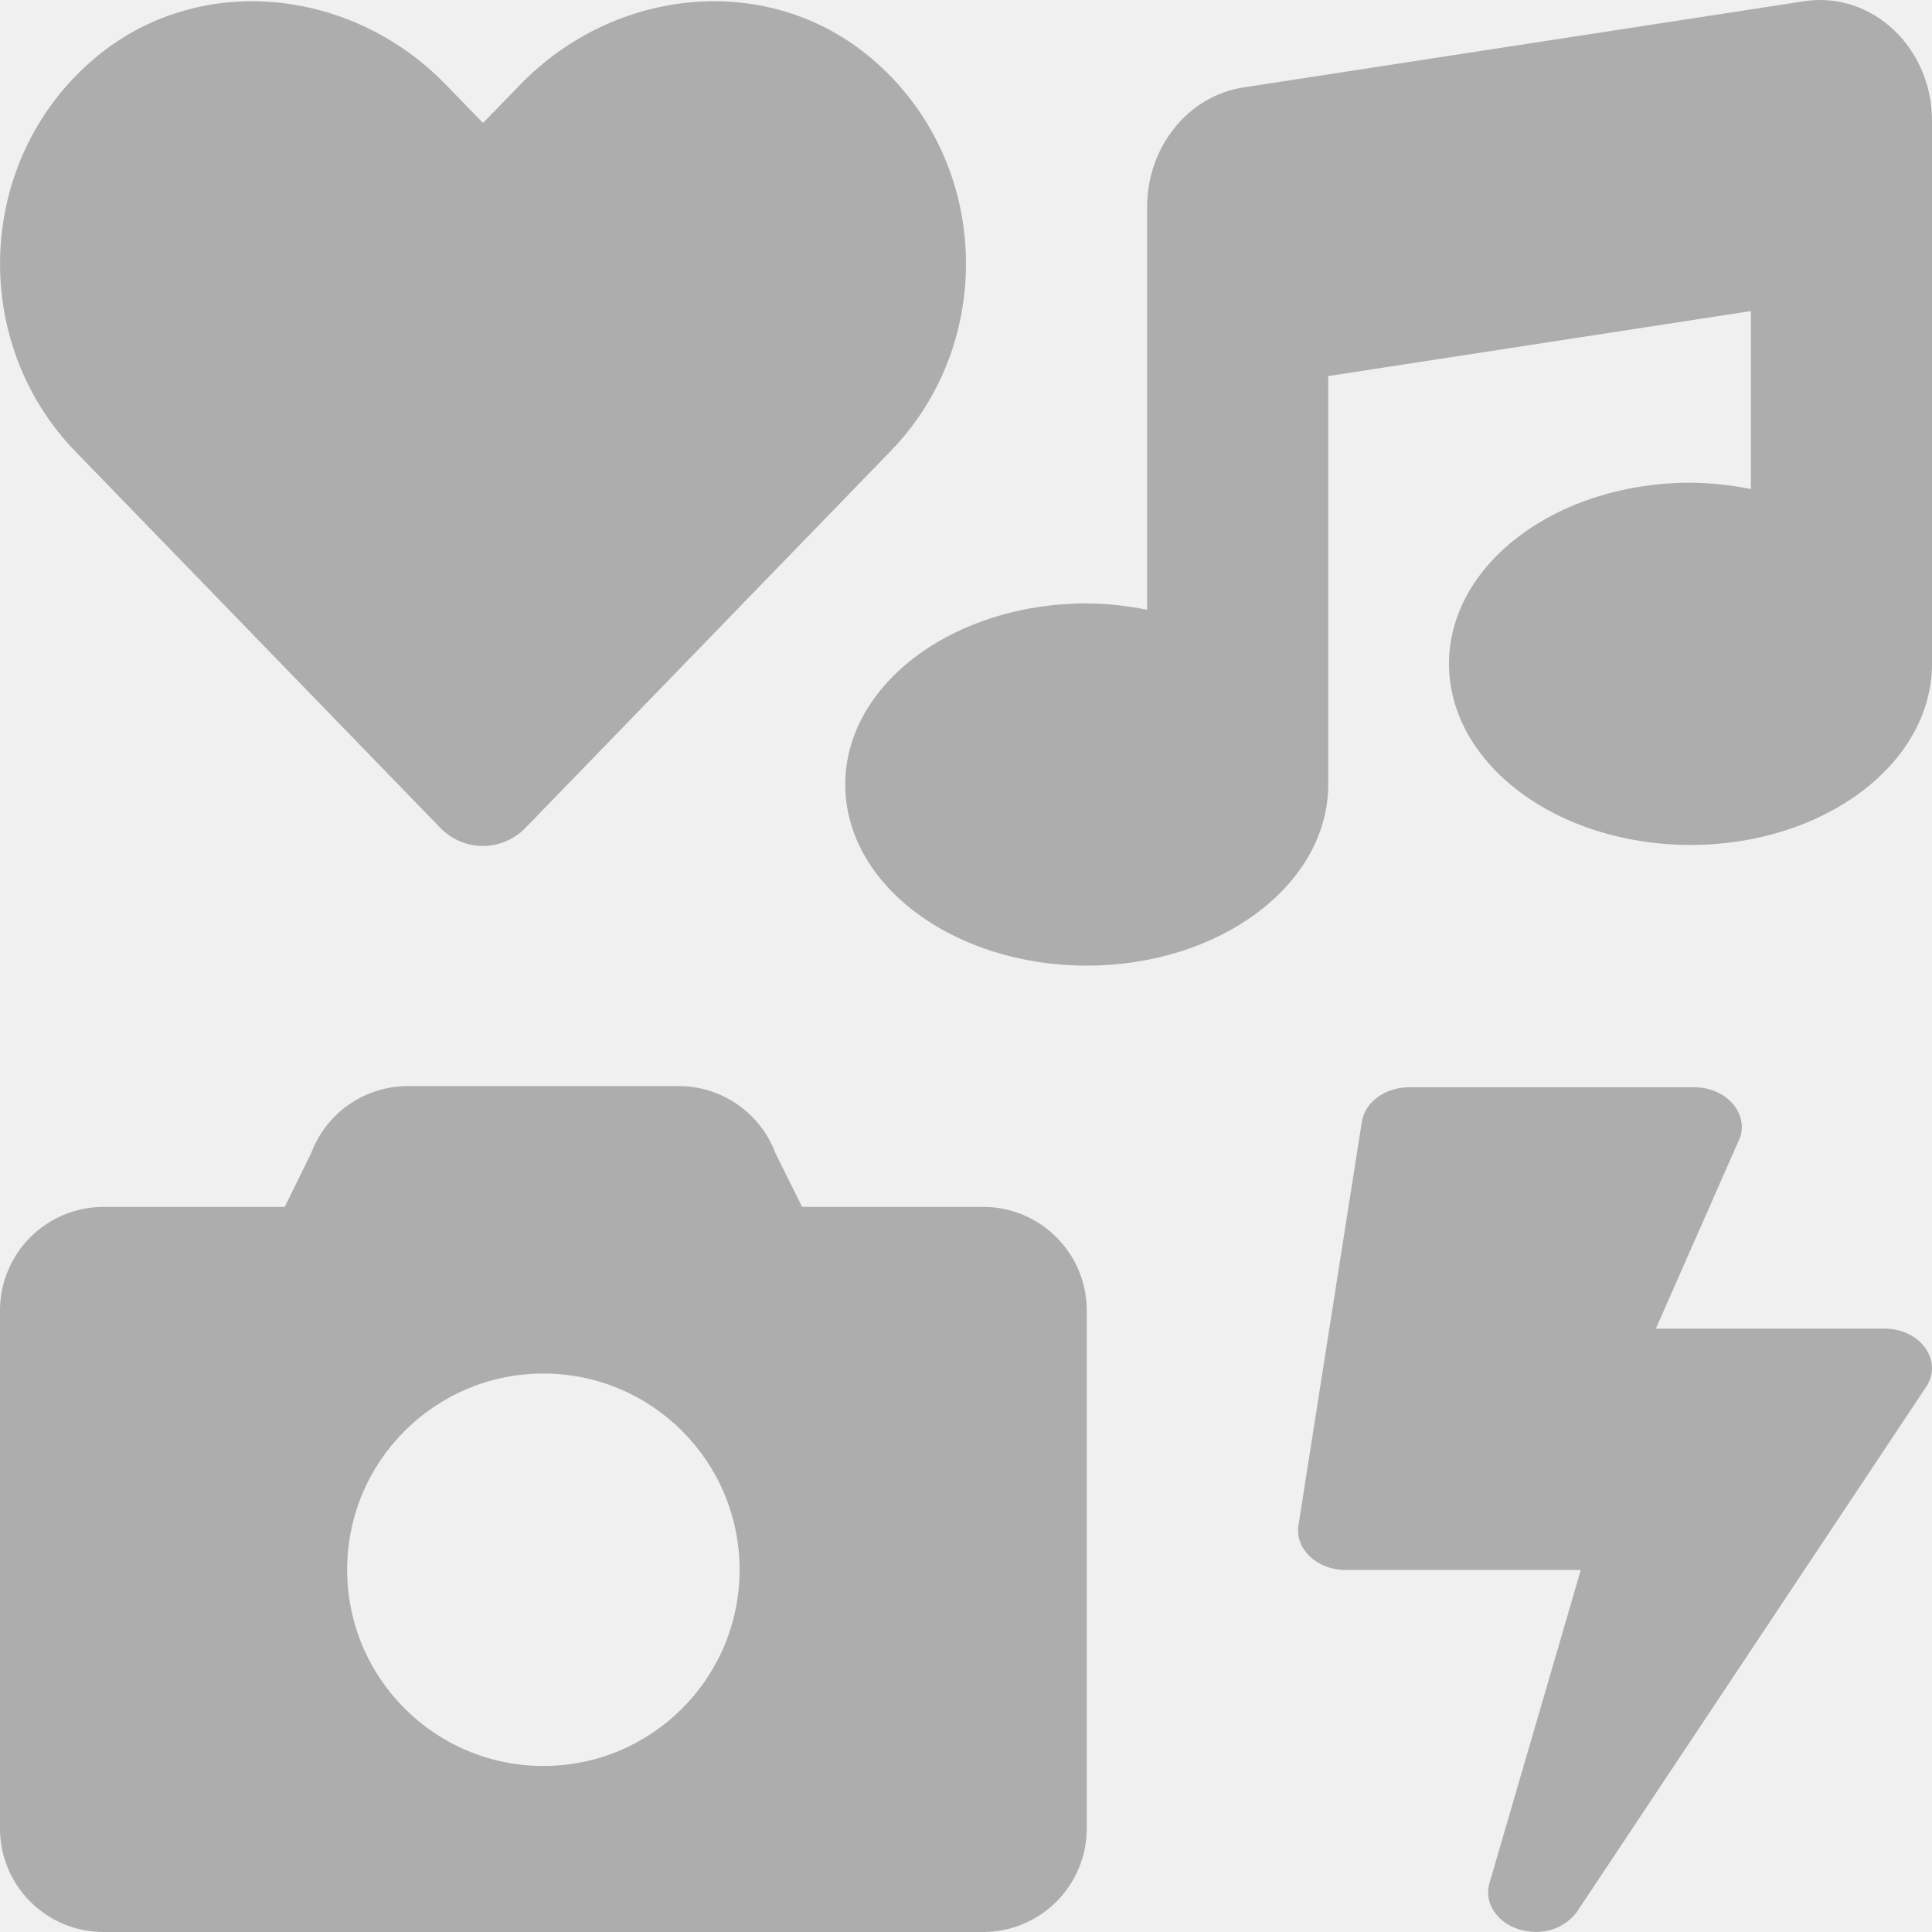
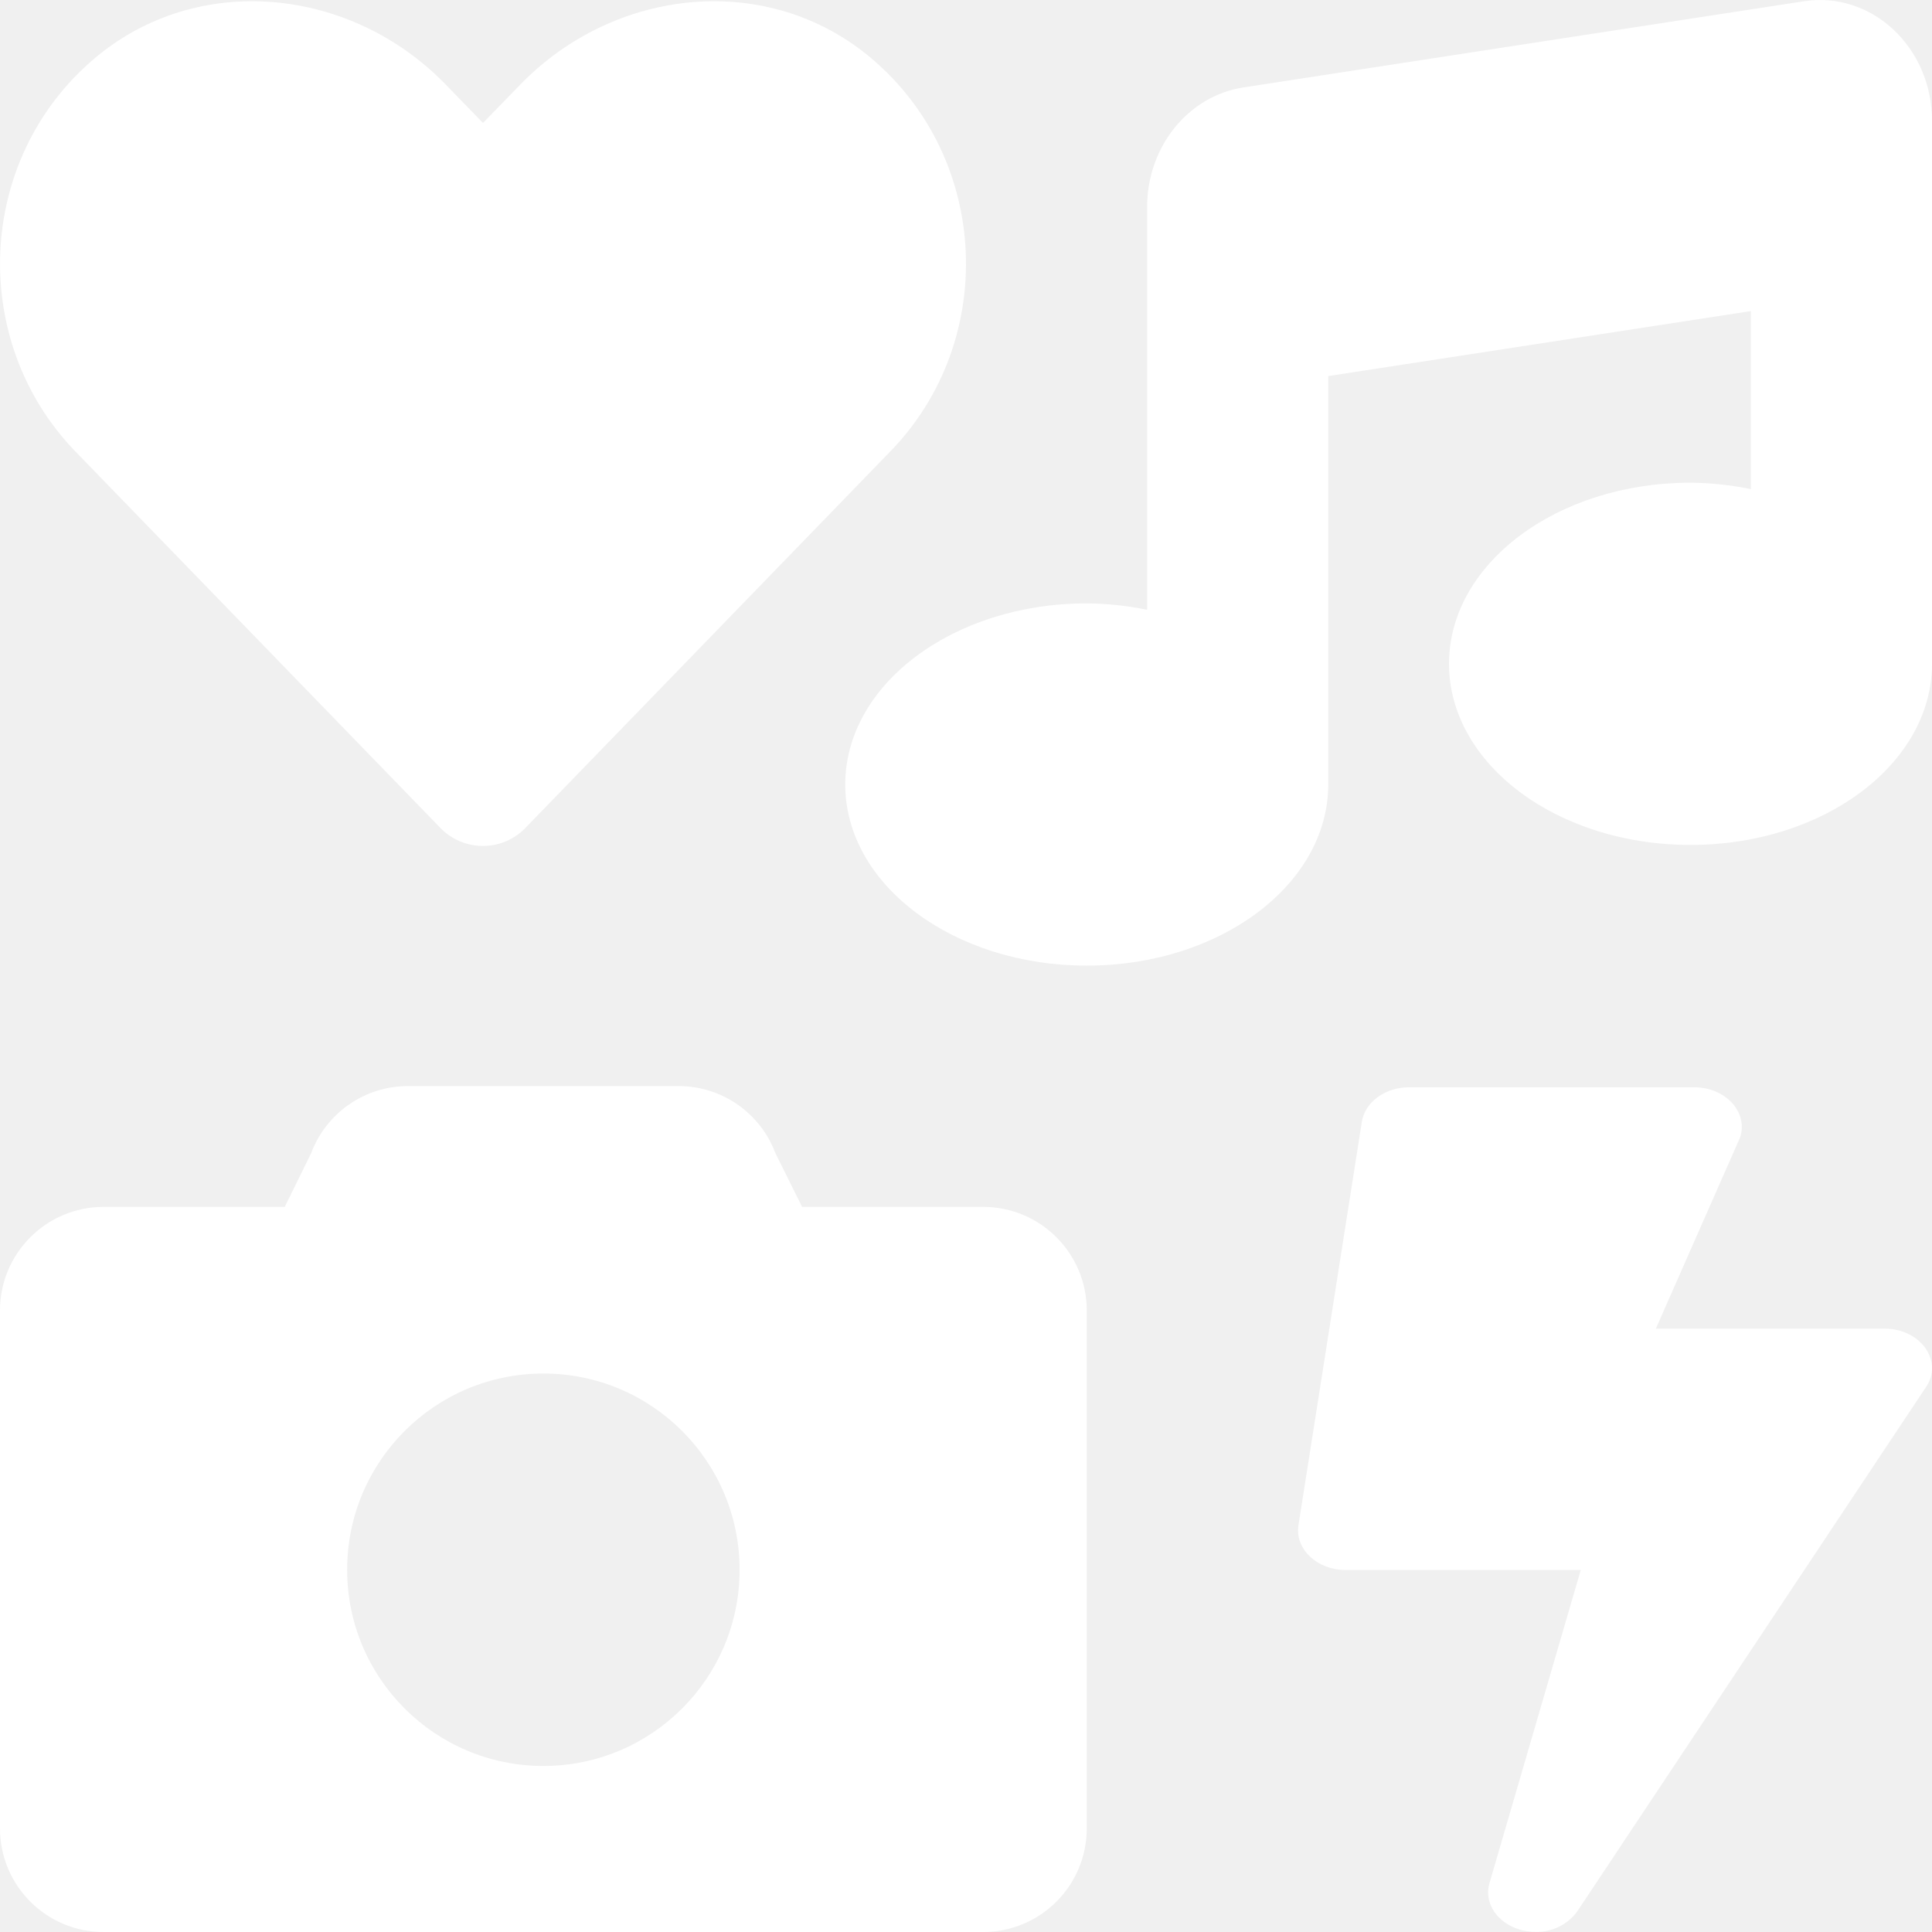
<svg xmlns="http://www.w3.org/2000/svg" aria-hidden="true" focusable="false" data-prefix="fas" data-icon="icons" class="svg-inline--fa fa-icons fa-w-16" role="img" viewBox="0 0 512 512">
-   <path fill="#adadad" d="M116.65 219.35a15.68 15.68 0 0 0 22.65 0l96.75-99.83c28.15-29 26.5-77.1-4.91-103.88C203.75-7.7 163-3.5 137.86 22.44L128 32.58l-9.85-10.14C93.05-3.5 52.25-7.7 24.86 15.64c-31.41 26.78-33 74.85-5 103.88zm143.92 100.49h-48l-7.08-14.24a27.39 27.39 0 0 0-25.66-17.78h-71.71a27.39 27.39 0 0 0-25.66 17.78l-7 14.24h-48A27.45 27.45 0 0 0 0 347.3v137.25A27.44 27.44 0 0 0 27.43 512h233.14A27.45 27.45 0 0 0 288 484.55V347.3a27.45 27.45 0 0 0-27.43-27.46zM144 468a52 52 0 1 1 52-52 52 52 0 0 1-52 52zm355.4-115.9h-60.58l22.36-50.75c2.1-6.65-3.93-13.21-12.18-13.21h-75.59c-6.3 0-11.66 3.9-12.5 9.1l-16.8 106.93c-1 6.3 4.88 11.89 12.5 11.89h62.31l-24.2 83c-1.89 6.65 4.2 12.9 12.23 12.9a13.26 13.26 0 0 0 10.92-5.25l92.4-138.91c4.88-6.91-1.16-15.7-10.87-15.7zM478.08.33L329.51 23.17C314.87 25.42 304 38.92 304 54.83V161.6a83.25 83.25 0 0 0-16-1.7c-35.35 0-64 21.48-64 48s28.65 48 64 48c35.2 0 63.73-21.32 64-47.66V99.66l112-17.22v47.18a83.25 83.25 0 0 0-16-1.7c-35.35 0-64 21.48-64 48s28.65 48 64 48c35.2 0 63.73-21.32 64-47.66V32c0-19.48-16-34.42-33.92-31.67z" />
+   <path fill="#ffffff" d="M116.65 219.35a15.68 15.68 0 0 0 22.65 0l96.75-99.83c28.15-29 26.5-77.1-4.91-103.88C203.75-7.7 163-3.5 137.86 22.44L128 32.58l-9.85-10.14C93.05-3.5 52.25-7.7 24.86 15.64c-31.41 26.78-33 74.85-5 103.88zm143.92 100.49h-48l-7.08-14.24a27.39 27.39 0 0 0-25.66-17.78h-71.71a27.39 27.39 0 0 0-25.66 17.78l-7 14.24h-48A27.45 27.45 0 0 0 0 347.3v137.25A27.44 27.44 0 0 0 27.43 512h233.14A27.45 27.45 0 0 0 288 484.55V347.3a27.45 27.45 0 0 0-27.43-27.46zM144 468a52 52 0 1 1 52-52 52 52 0 0 1-52 52zm355.4-115.9h-60.58l22.36-50.75c2.1-6.65-3.93-13.21-12.18-13.21h-75.59c-6.3 0-11.66 3.9-12.5 9.1l-16.8 106.93c-1 6.3 4.88 11.89 12.5 11.89h62.31l-24.2 83c-1.89 6.65 4.2 12.9 12.23 12.9a13.26 13.26 0 0 0 10.92-5.25l92.4-138.91c4.88-6.91-1.16-15.7-10.87-15.7zM478.08.33L329.51 23.17C314.87 25.42 304 38.92 304 54.83V161.6a83.25 83.25 0 0 0-16-1.7c-35.35 0-64 21.48-64 48s28.65 48 64 48c35.2 0 63.73-21.32 64-47.66V99.66l112-17.22v47.18a83.25 83.25 0 0 0-16-1.7c-35.35 0-64 21.48-64 48s28.65 48 64 48c35.2 0 63.73-21.32 64-47.66V32c0-19.48-16-34.42-33.92-31.67z" />
</svg>
